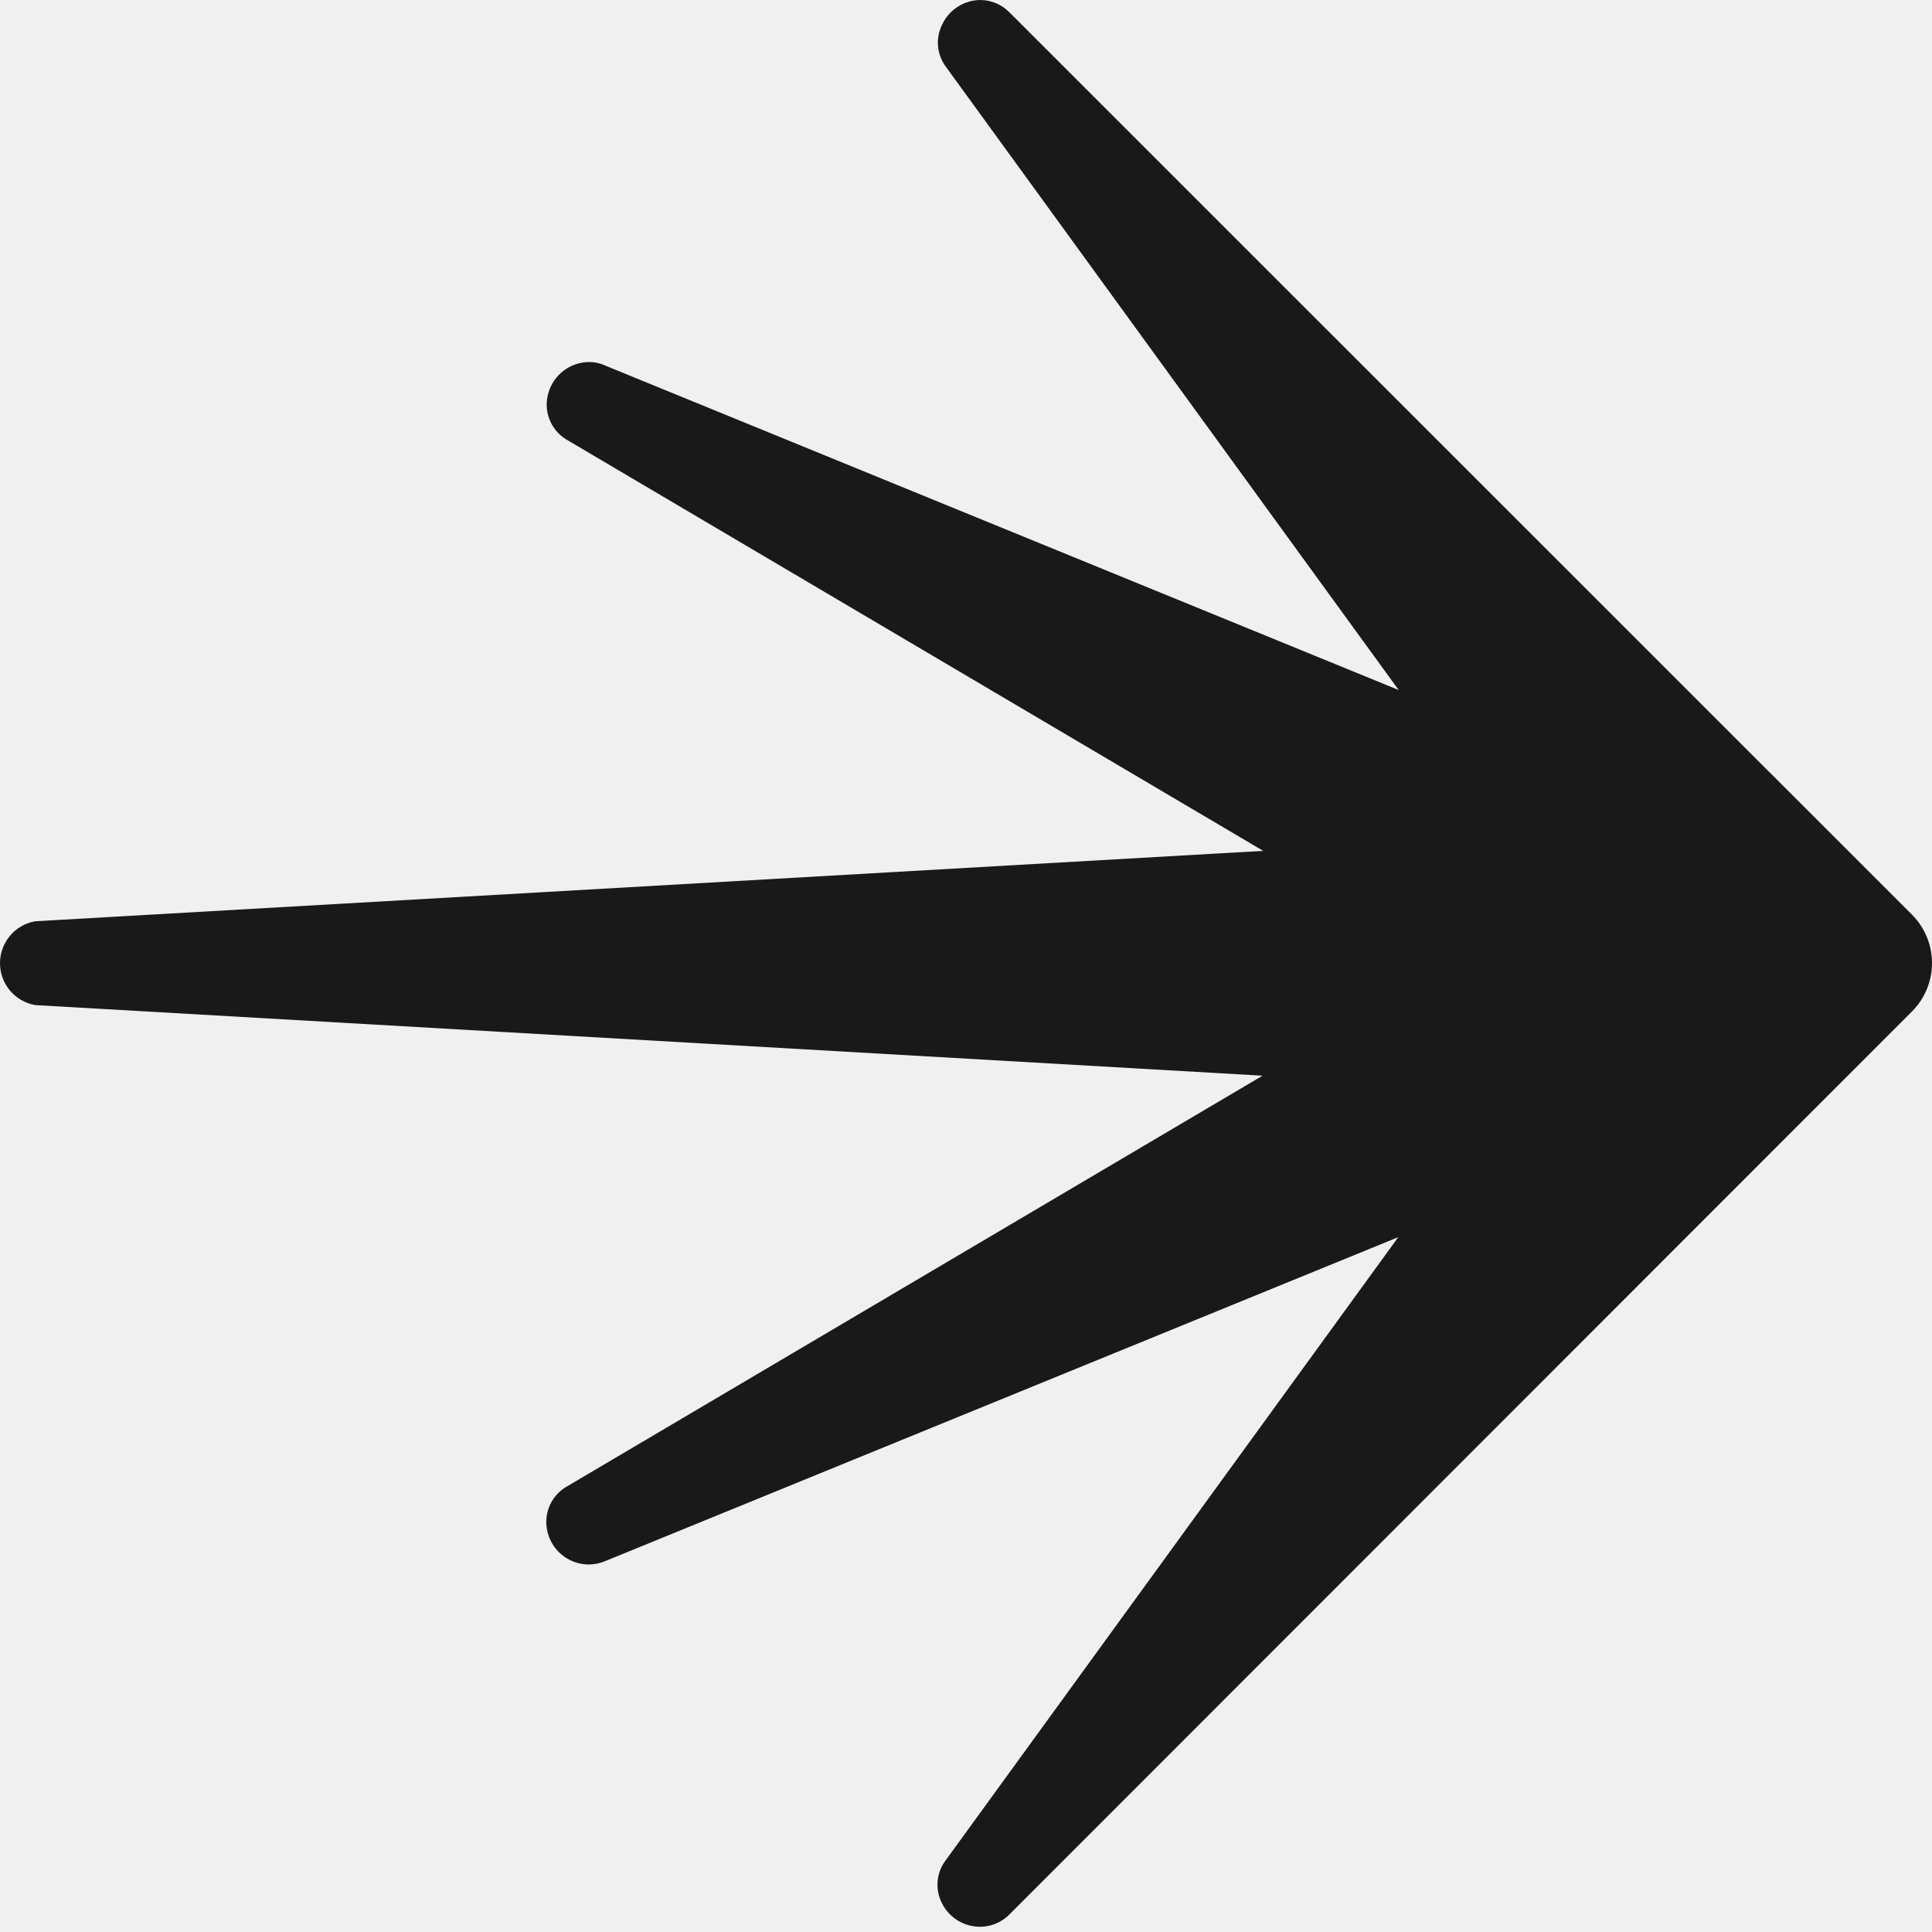
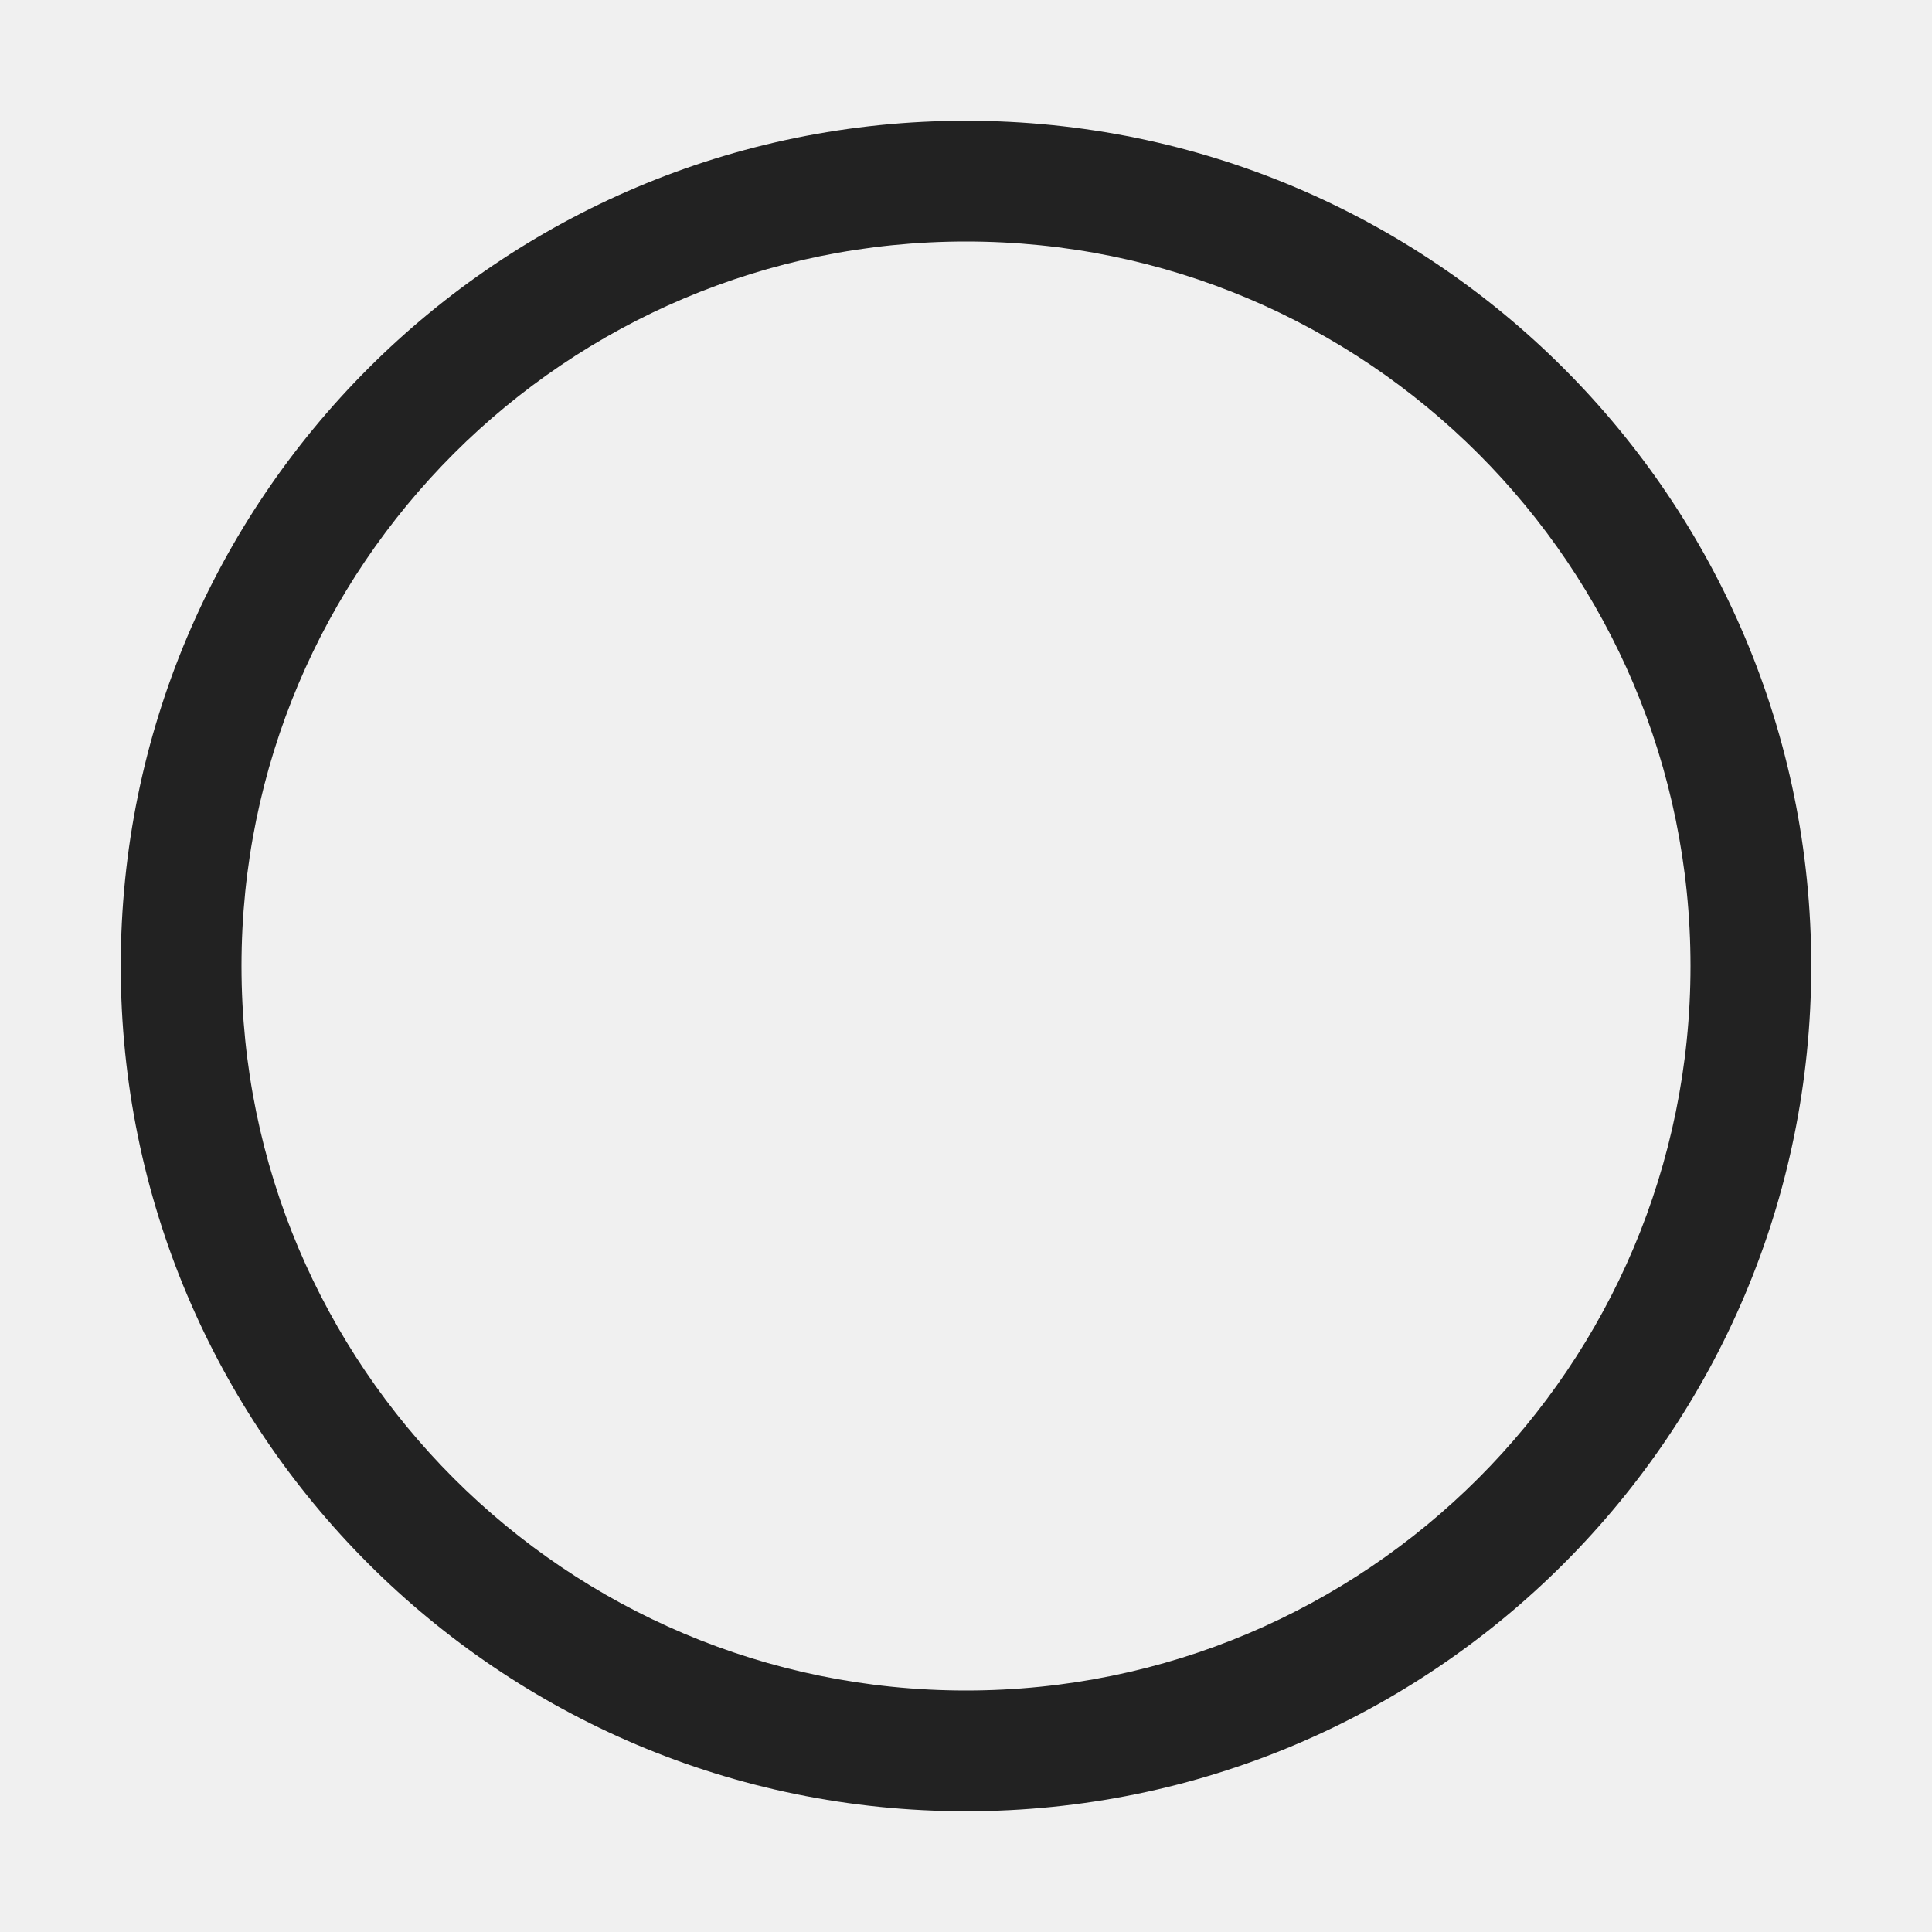
- <svg xmlns="http://www.w3.org/2000/svg" width="256px" height="256px" viewBox="0 0 256 256" version="1.1" preserveAspectRatio="xMidYMid">
-   <g>
-     <path fill="#191919" d="M129.865,255.306 C127.71,255.311 125.74,254.085            124.792,252.149 C123.873,250.327 124.07,248.141           125.299,246.512 L185.279,163.928 L80.259,206.827           C79.547,207.136 78.78,207.299 78.004,207.306           C75.509,207.294 73.319,205.642 72.62,203.247           C71.904,200.904 72.852,198.372 74.931,197.075           L167.296,142.535 L4.664,133.178 C1.967,132.705           0,130.363 0,127.625 C0,124.887 1.967,122.545           4.664,122.072 L167.381,112.743 L74.988,58.204           C72.909,56.907 71.961,54.374 72.677,52.031           C73.372,49.646 75.547,47.997 78.032,47.972           C78.812,47.969 79.583,48.143 80.287,48.479           L185.335,91.434 L125.356,8.879 C124.126,7.25           123.93,5.064 124.848,3.241 C125.768,1.282           127.729,0.022 129.894,0 C131.375,0.01           132.788,0.62 133.811,1.691 L253.347,121.199           C256.884,124.742 256.884,130.48 253.347,134.023           L133.755,253.672 C132.731,254.718 131.329,255.306           129.865,255.306 Z" />
-   </g>
+ <svg xmlns="http://www.w3.org/2000/svg" viewBox="0 0 32 32">
+   <style>
+     path {
+       fill: #222;
+     }
+ 
+     @media (prefers-color-scheme: dark) {
+       path {
+         fill: #ffffff;
+       }
+     }
+   </style>
+   <path d="M16 2a14 14 0 1 0 14 14A14 14 0 0 0 16 2zm0 26a12 12 0 1 1 12-12a12 12 0 0 1-12 12z" fill="currentColor">
+   </path>
</svg>
